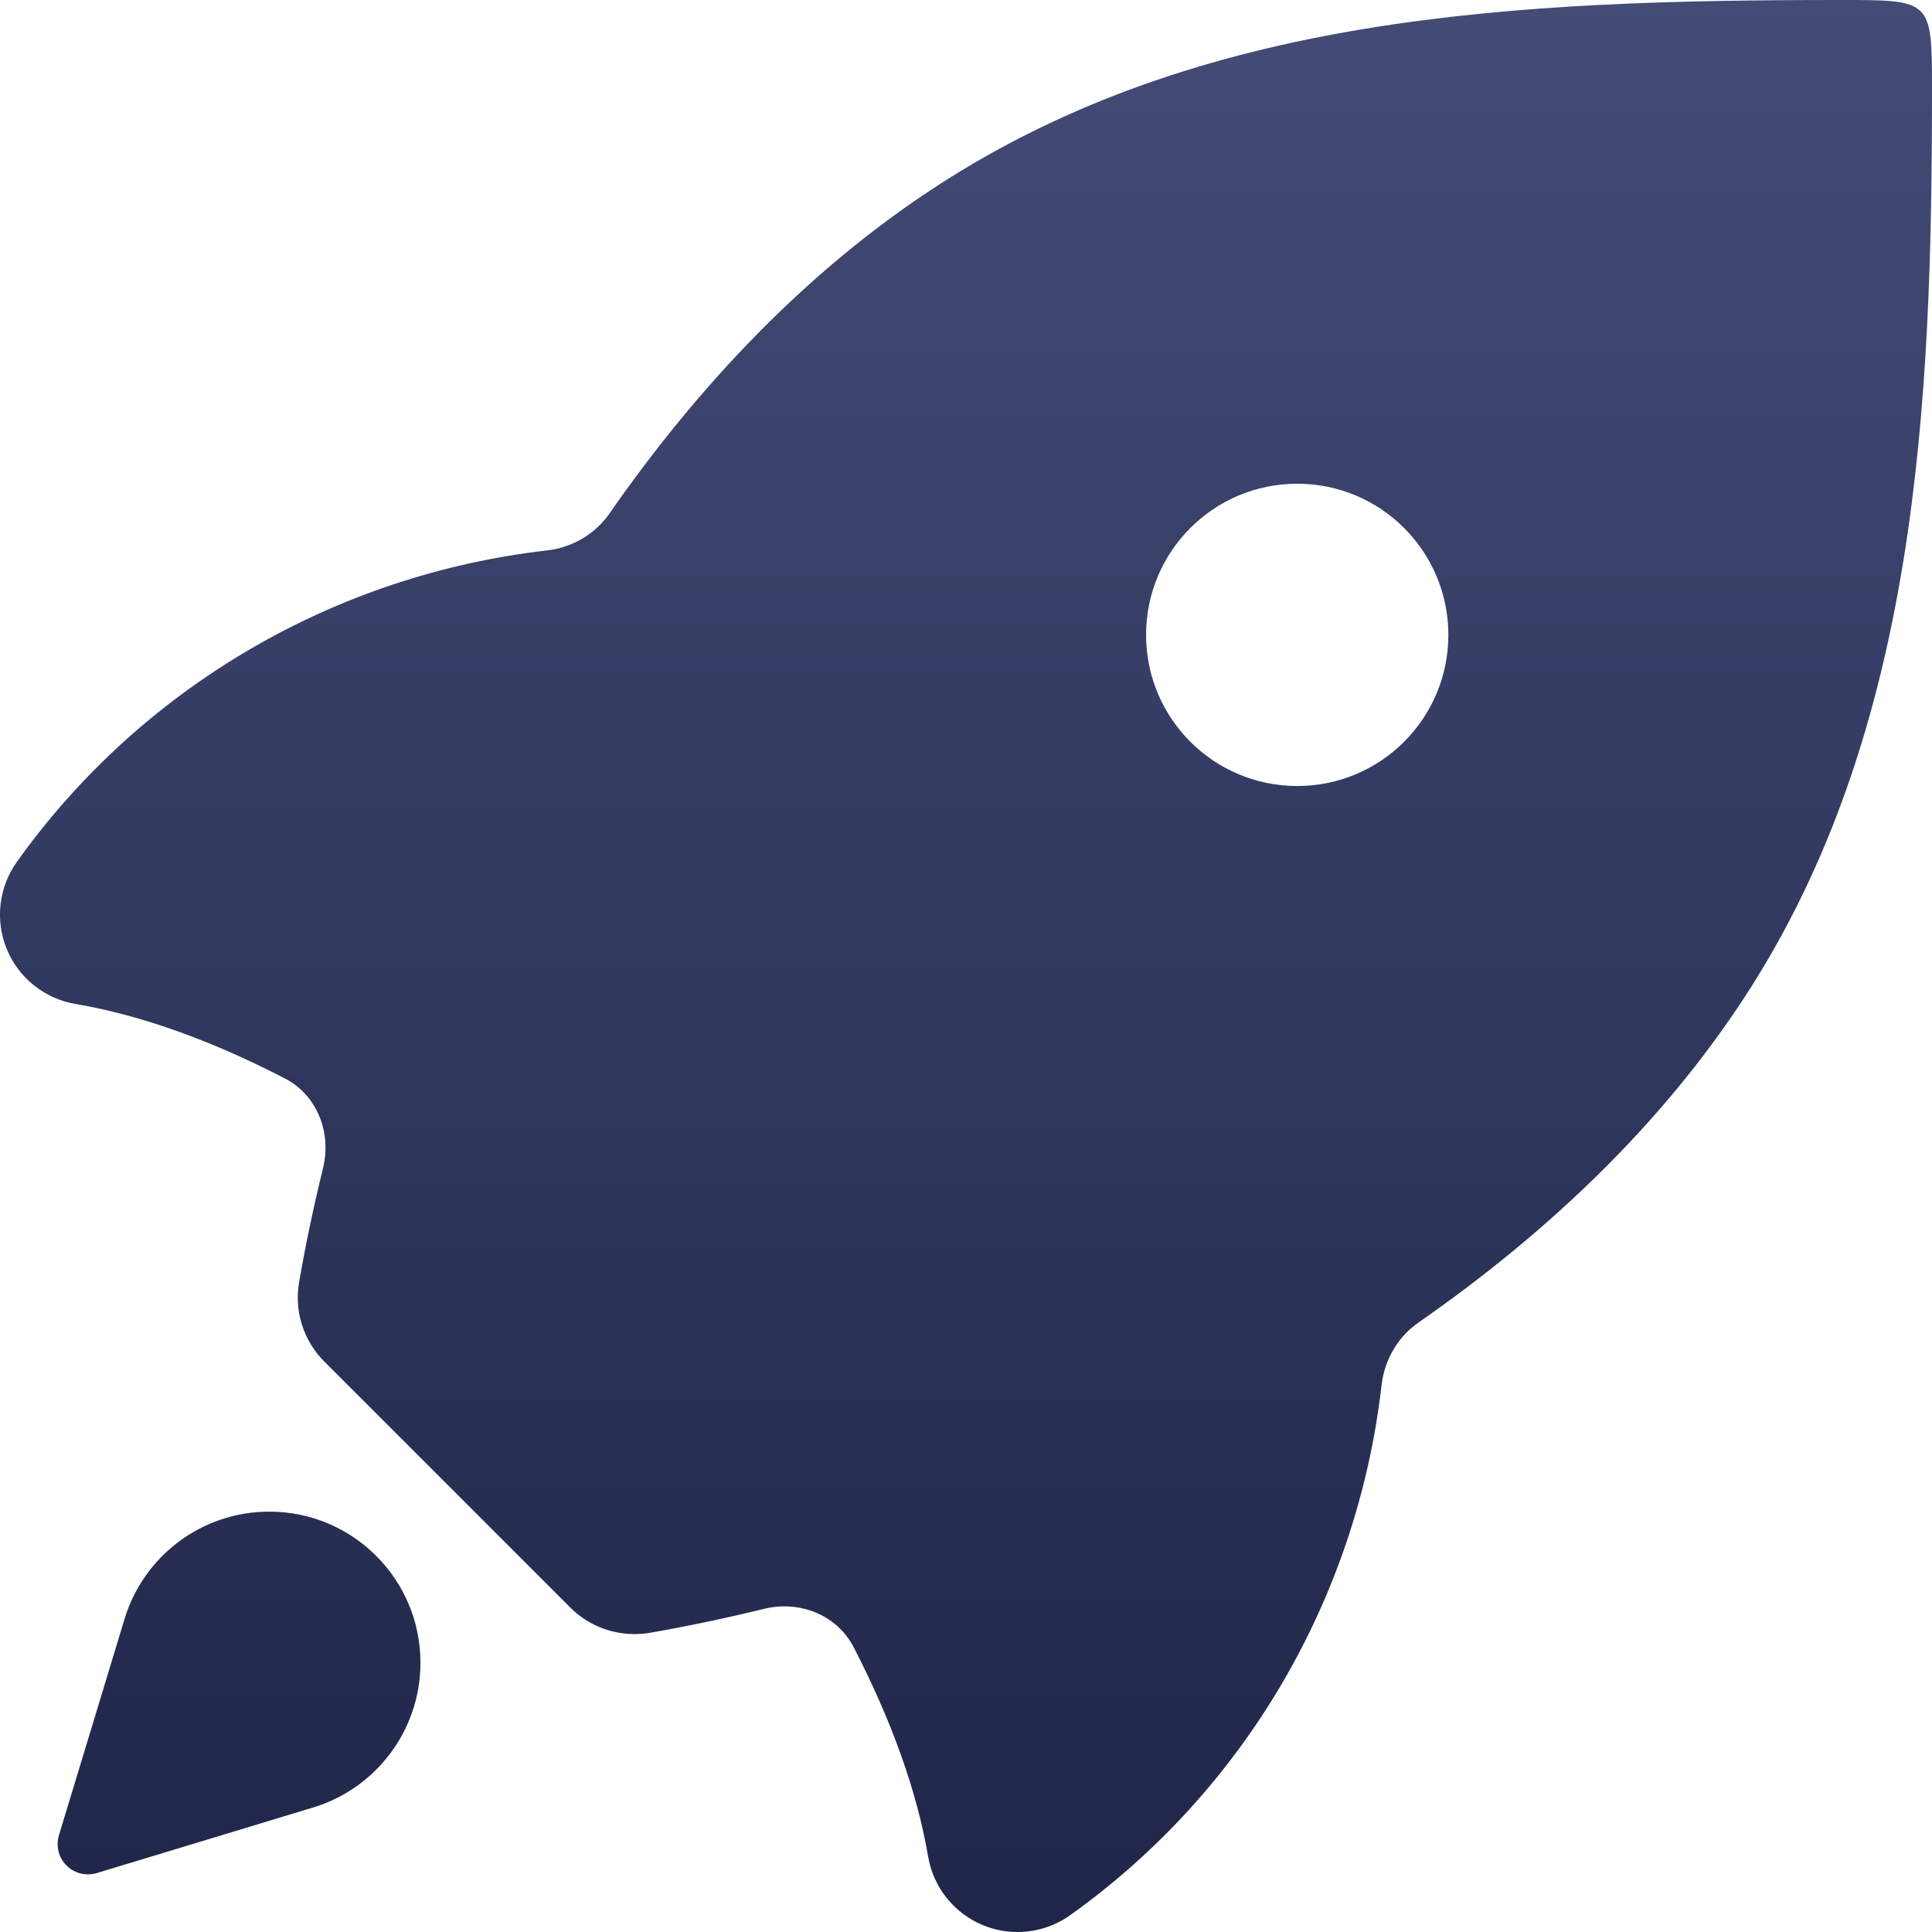
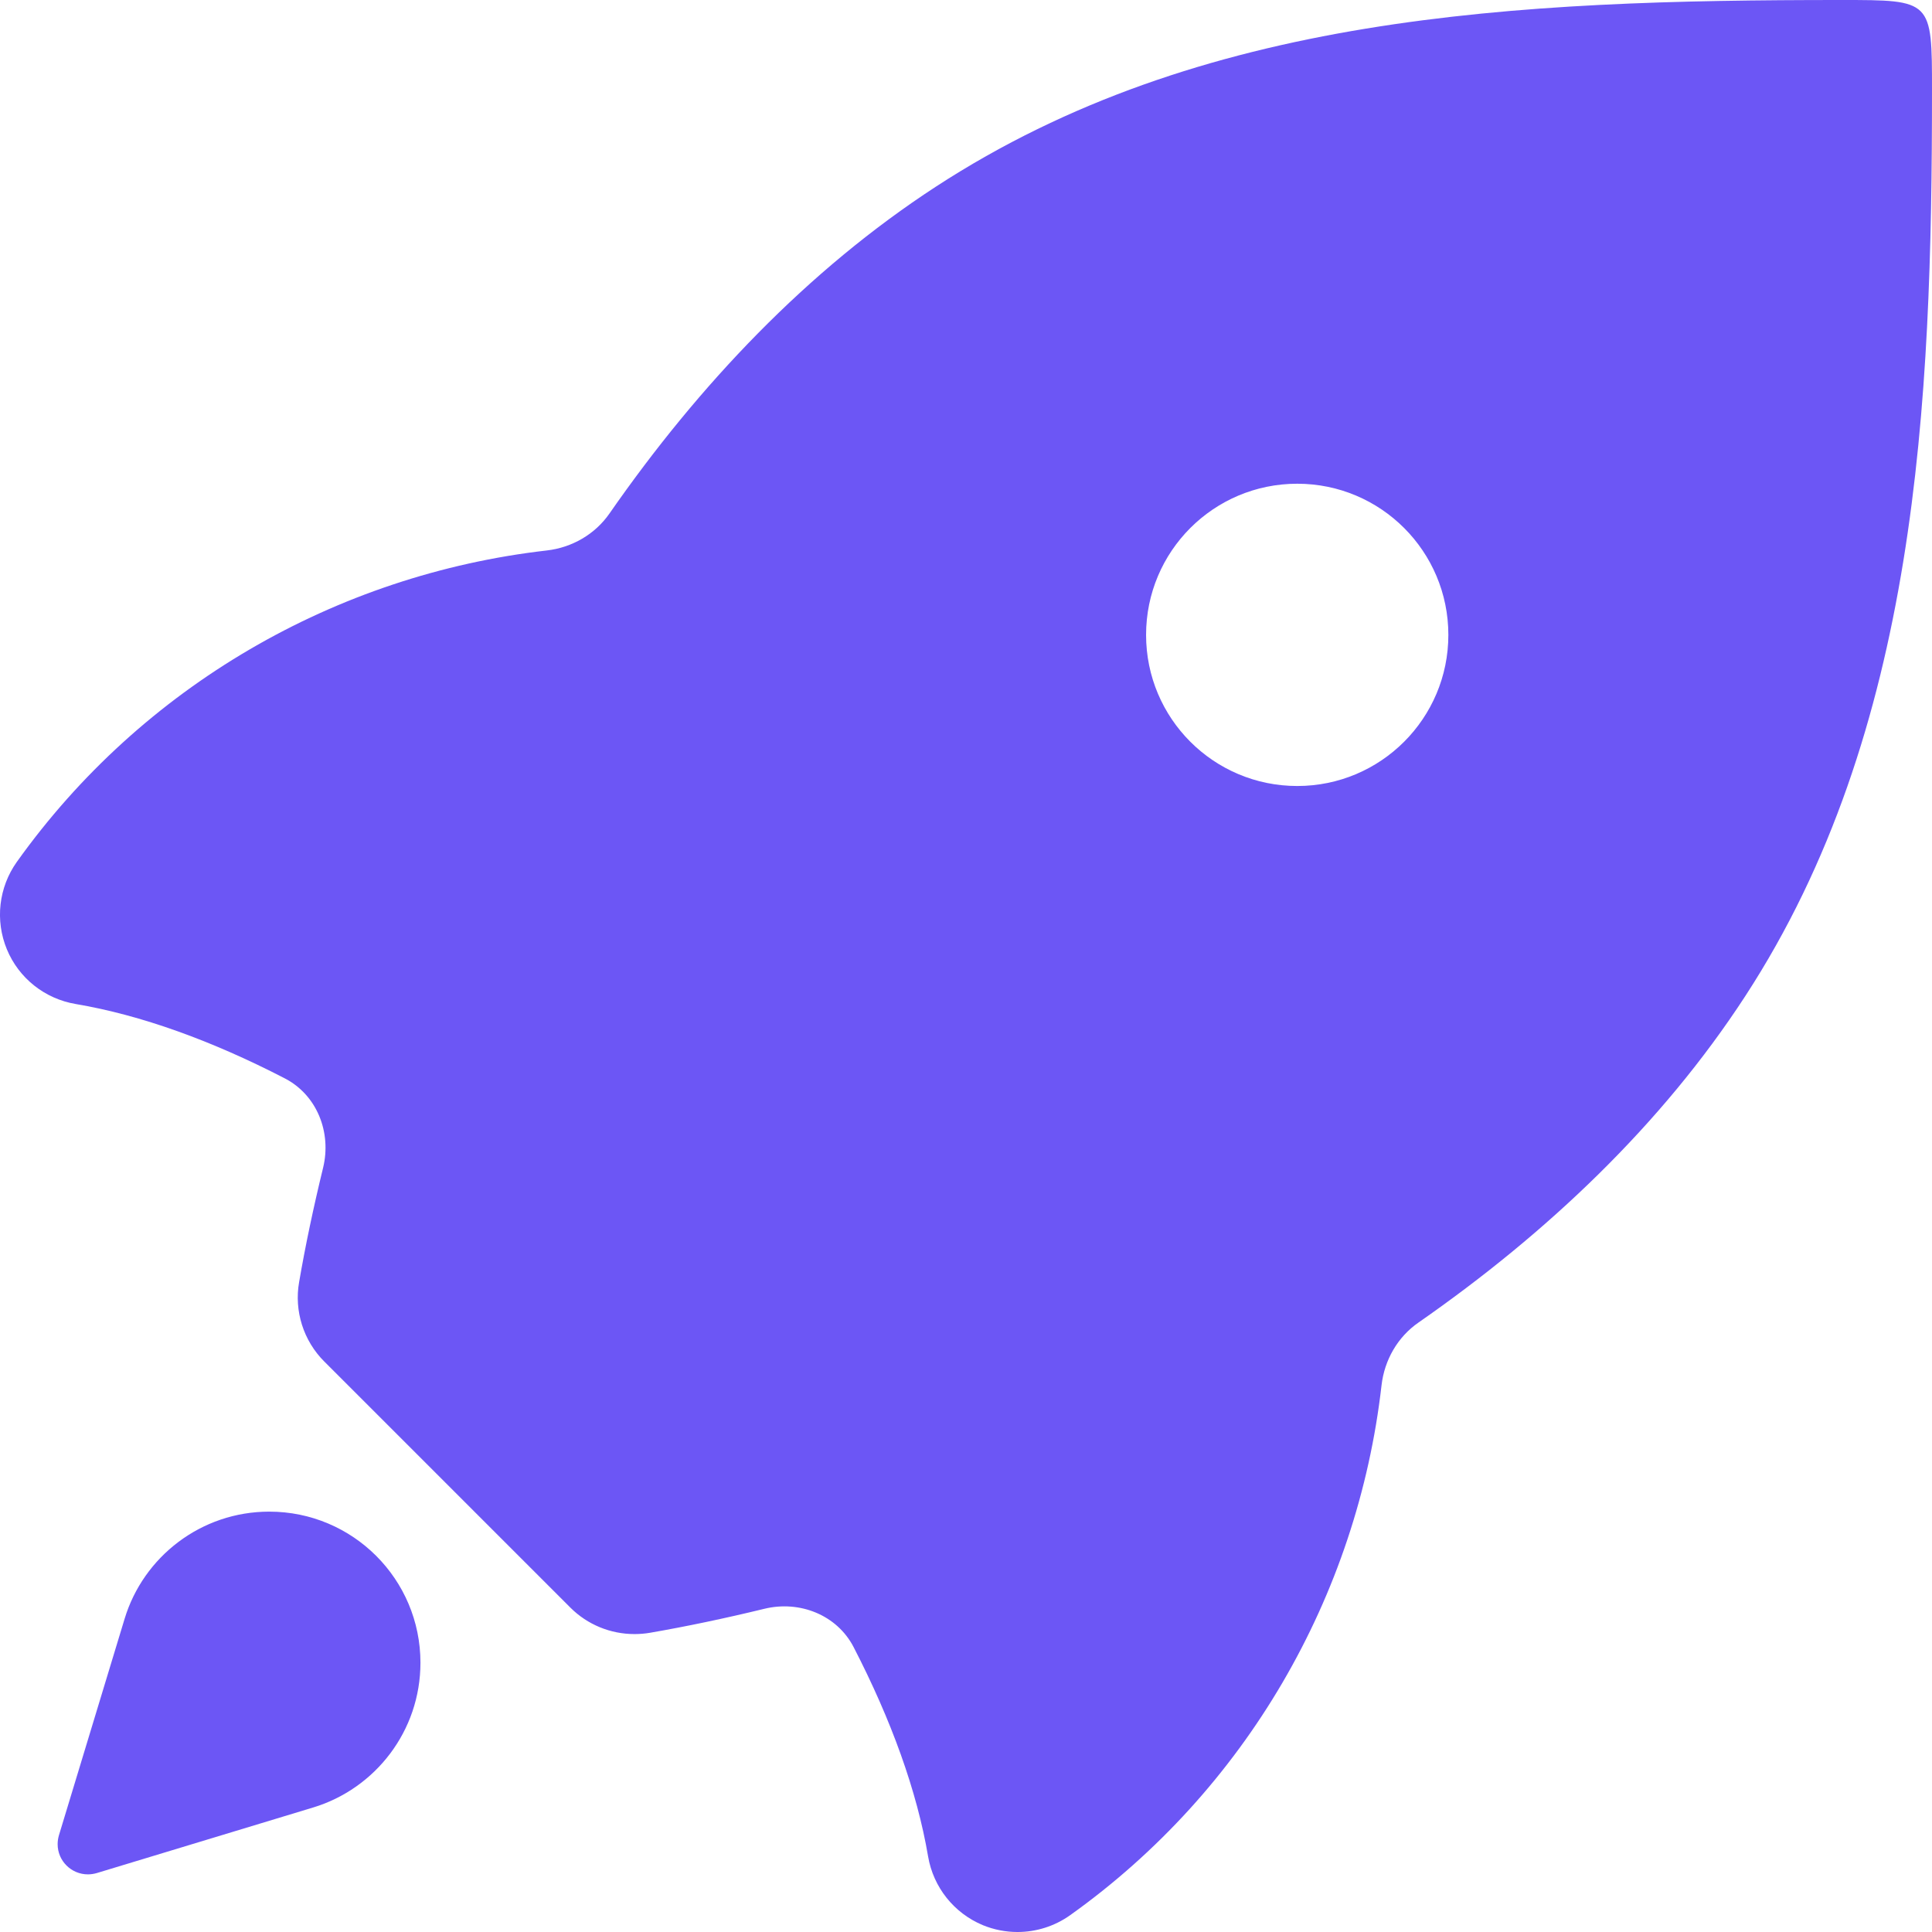
<svg xmlns="http://www.w3.org/2000/svg" width="24" height="24" viewBox="0 0 24 24" fill="none">
-   <path fill-rule="evenodd" clip-rule="evenodd" d="M1.548 20.109C1.781 19.339 2.498 18.778 3.345 18.778C4.383 18.778 5.223 19.618 5.223 20.655C5.223 21.503 4.662 22.219 3.891 22.453L1.202 23.268C1.167 23.278 1.13 23.284 1.092 23.284C0.885 23.284 0.716 23.116 0.716 22.909C0.716 22.87 0.722 22.834 0.732 22.799L1.548 20.109ZM11.627 2.318C14.915 0.177 18.824 0 22.875 0C24 0 24 0 24 1.125C24 5.015 23.821 9.087 21.681 12.373C20.642 13.97 19.219 15.317 17.621 16.429C17.362 16.608 17.198 16.895 17.162 17.208C16.863 19.829 15.473 22.237 13.294 23.791C13.1 23.929 12.871 24 12.64 24C12.494 24 12.348 23.972 12.209 23.915C11.851 23.766 11.594 23.444 11.529 23.061C11.391 22.248 11.071 21.365 10.604 20.461C10.397 20.061 9.933 19.878 9.495 19.985C9.006 20.104 8.53 20.204 8.074 20.283C8.01 20.294 7.946 20.299 7.881 20.299C7.585 20.299 7.298 20.183 7.085 19.97L4.029 16.914C3.77 16.656 3.652 16.285 3.716 15.925C3.794 15.47 3.895 14.994 4.014 14.505C4.12 14.067 3.938 13.603 3.538 13.396C2.635 12.929 1.752 12.609 0.939 12.472C0.556 12.407 0.233 12.151 0.085 11.792C-0.063 11.433 -0.016 11.023 0.209 10.707C1.764 8.527 4.172 7.138 6.793 6.838C7.105 6.802 7.391 6.638 7.571 6.379C8.682 4.781 10.03 3.358 11.627 2.318ZM17.992 7.887C17.992 8.924 17.152 9.764 16.115 9.764C15.077 9.764 14.237 8.924 14.237 7.887C14.237 6.849 15.077 6.009 16.115 6.009C17.152 6.009 17.992 6.849 17.992 7.887Z" fill="url(#paint0_linear_84_311)" />
+   <path fill-rule="evenodd" clip-rule="evenodd" d="M1.548 20.109C1.781 19.339 2.498 18.778 3.345 18.778C4.383 18.778 5.223 19.618 5.223 20.655C5.223 21.503 4.662 22.219 3.891 22.453L1.202 23.268C1.167 23.278 1.13 23.284 1.092 23.284C0.885 23.284 0.716 23.116 0.716 22.909C0.716 22.87 0.722 22.834 0.732 22.799L1.548 20.109ZM11.627 2.318C14.915 0.177 18.824 0 22.875 0C24 0 24 0 24 1.125C24 5.015 23.821 9.087 21.681 12.373C20.642 13.97 19.219 15.317 17.621 16.429C17.362 16.608 17.198 16.895 17.162 17.208C16.863 19.829 15.473 22.237 13.294 23.791C13.1 23.929 12.871 24 12.64 24C12.494 24 12.348 23.972 12.209 23.915C11.851 23.766 11.594 23.444 11.529 23.061C11.391 22.248 11.071 21.365 10.604 20.461C10.397 20.061 9.933 19.878 9.495 19.985C9.006 20.104 8.53 20.204 8.074 20.283C8.01 20.294 7.946 20.299 7.881 20.299C7.585 20.299 7.298 20.183 7.085 19.97L4.029 16.914C3.77 16.656 3.652 16.285 3.716 15.925C3.794 15.47 3.895 14.994 4.014 14.505C4.12 14.067 3.938 13.603 3.538 13.396C2.635 12.929 1.752 12.609 0.939 12.472C0.556 12.407 0.233 12.151 0.085 11.792C-0.063 11.433 -0.016 11.023 0.209 10.707C1.764 8.527 4.172 7.138 6.793 6.838C7.105 6.802 7.391 6.638 7.571 6.379C8.682 4.781 10.03 3.358 11.627 2.318ZM17.992 7.887C17.992 8.924 17.152 9.764 16.115 9.764C15.077 9.764 14.237 8.924 14.237 7.887C14.237 6.849 15.077 6.009 16.115 6.009C17.152 6.009 17.992 6.849 17.992 7.887Z" fill="#6c56f5" />
  <defs>
    <linearGradient id="paint0_linear_84_311" x1="12" y1="0" x2="12" y2="24" gradientUnits="userSpaceOnUse">
      <stop stop-color="#434B76" />
      <stop offset="1" stop-color="#202649" />
    </linearGradient>
  </defs>
</svg>
